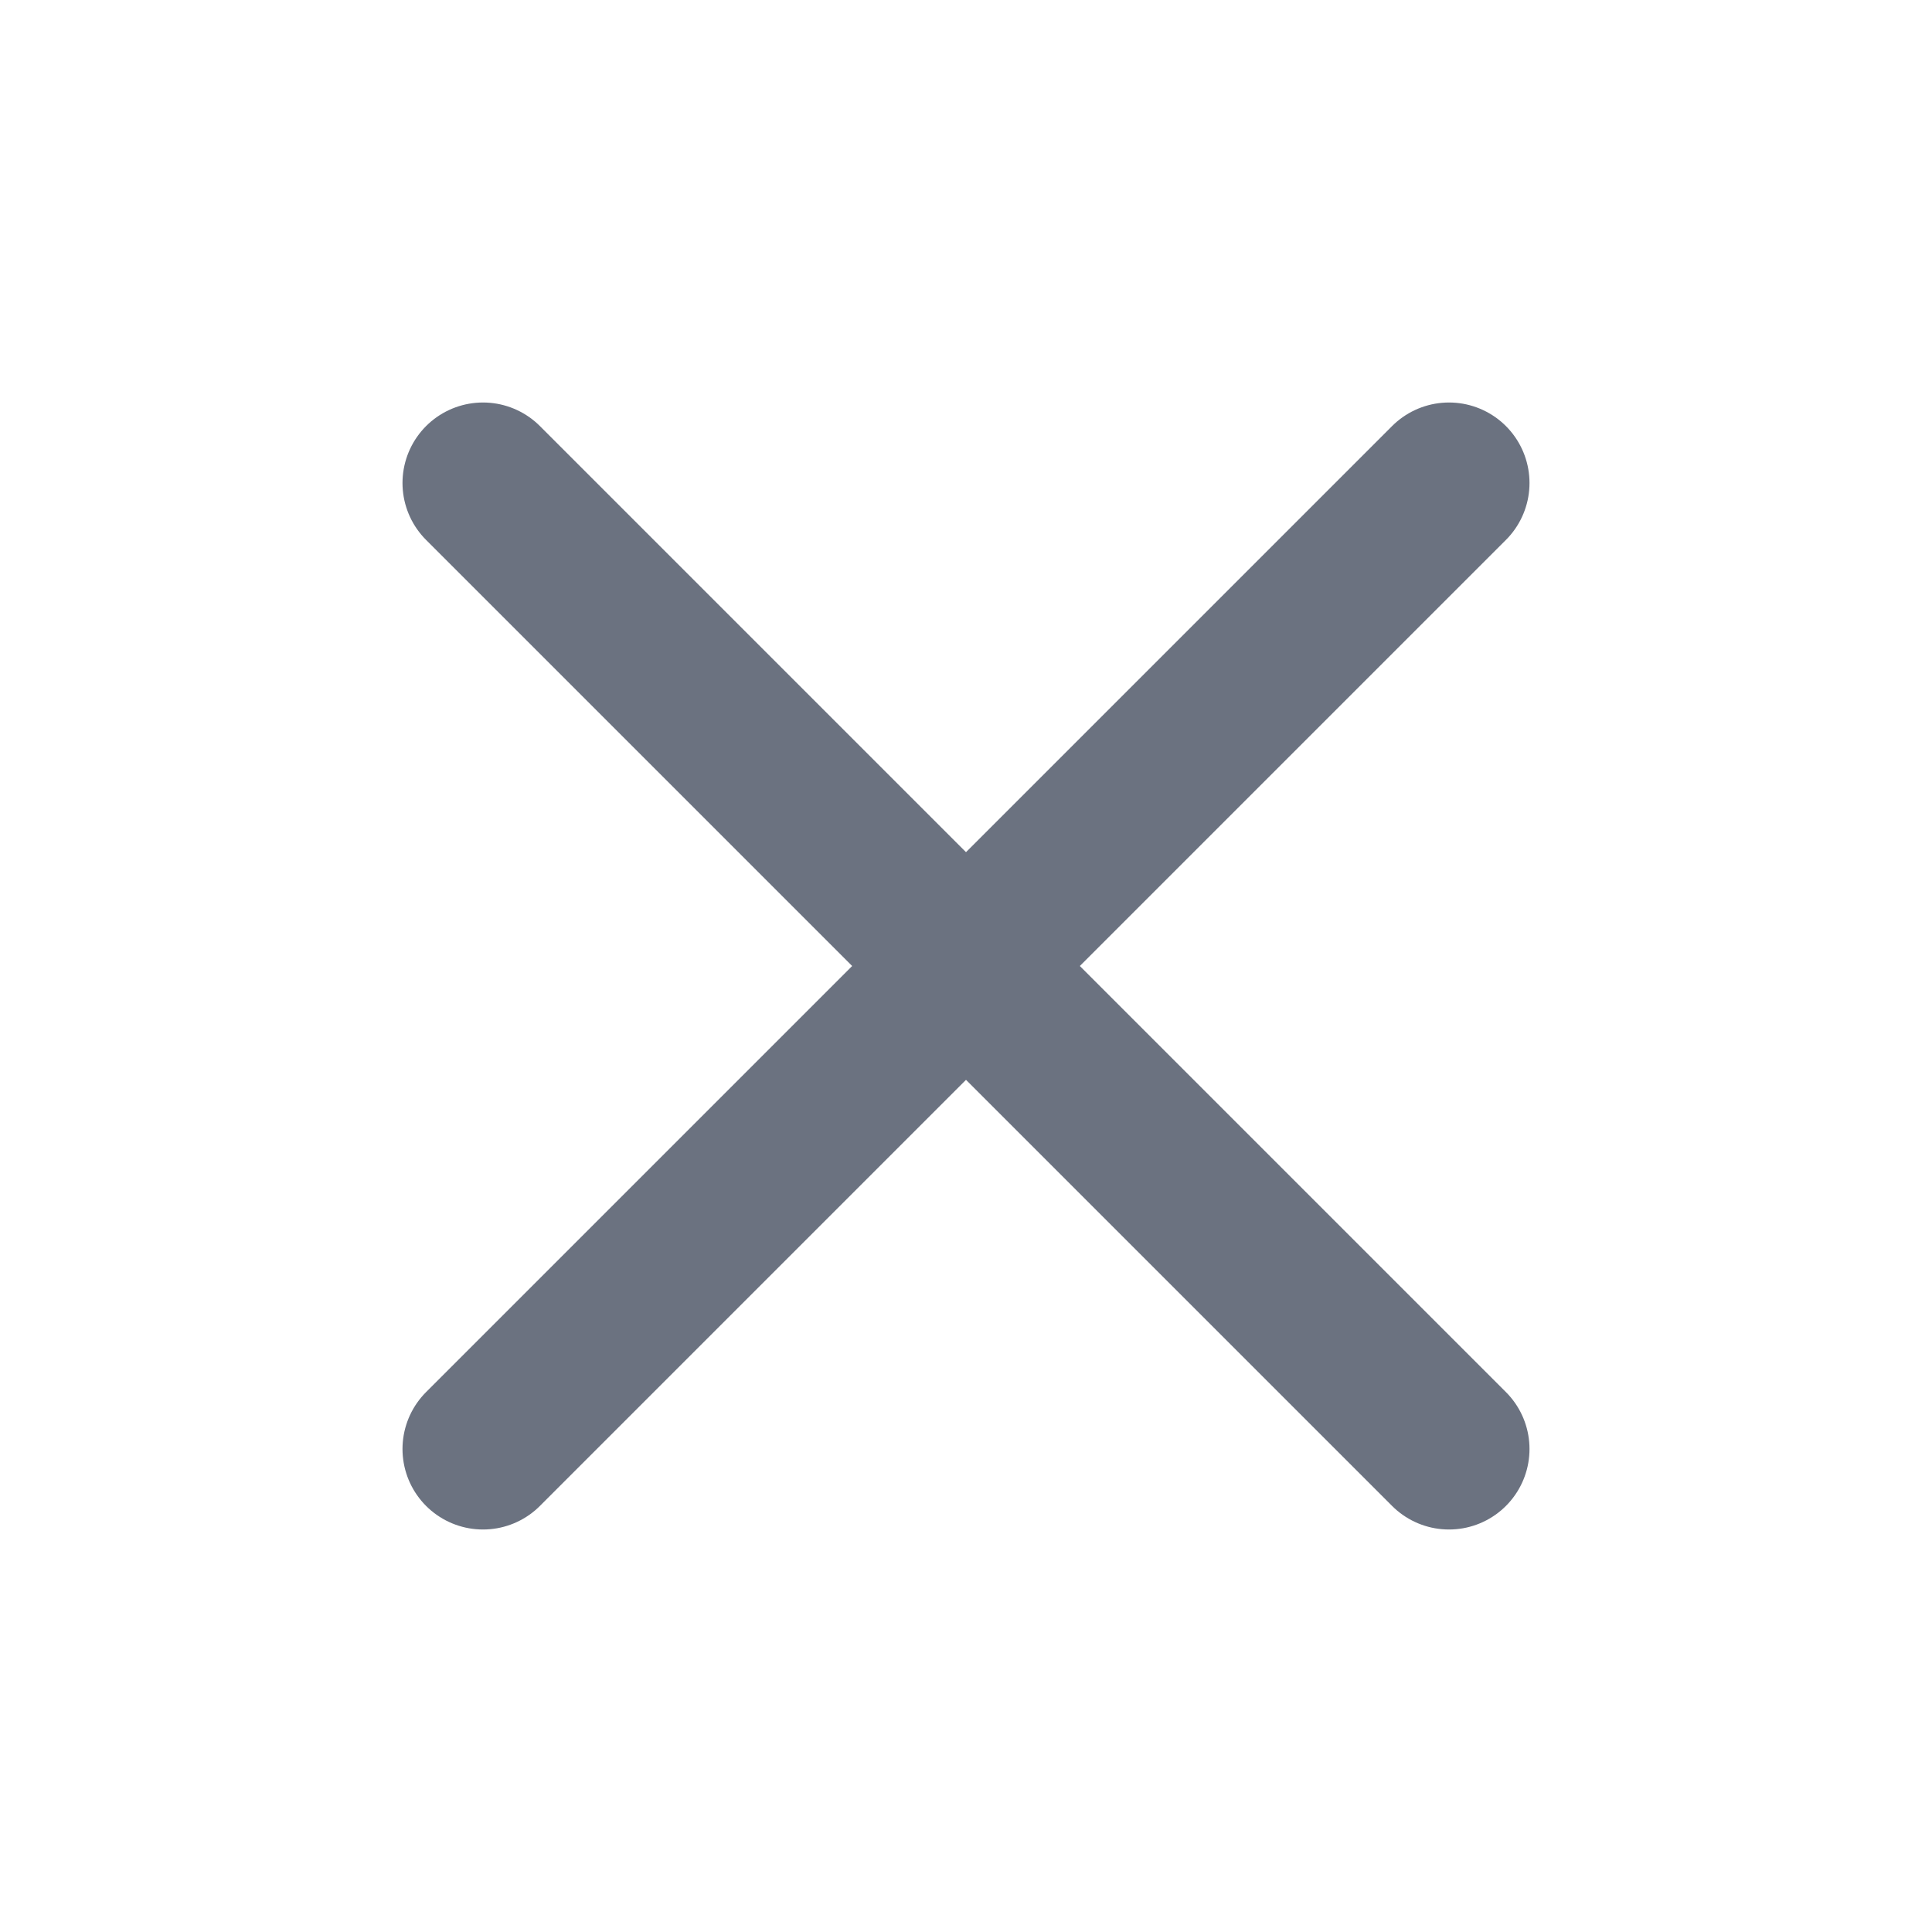
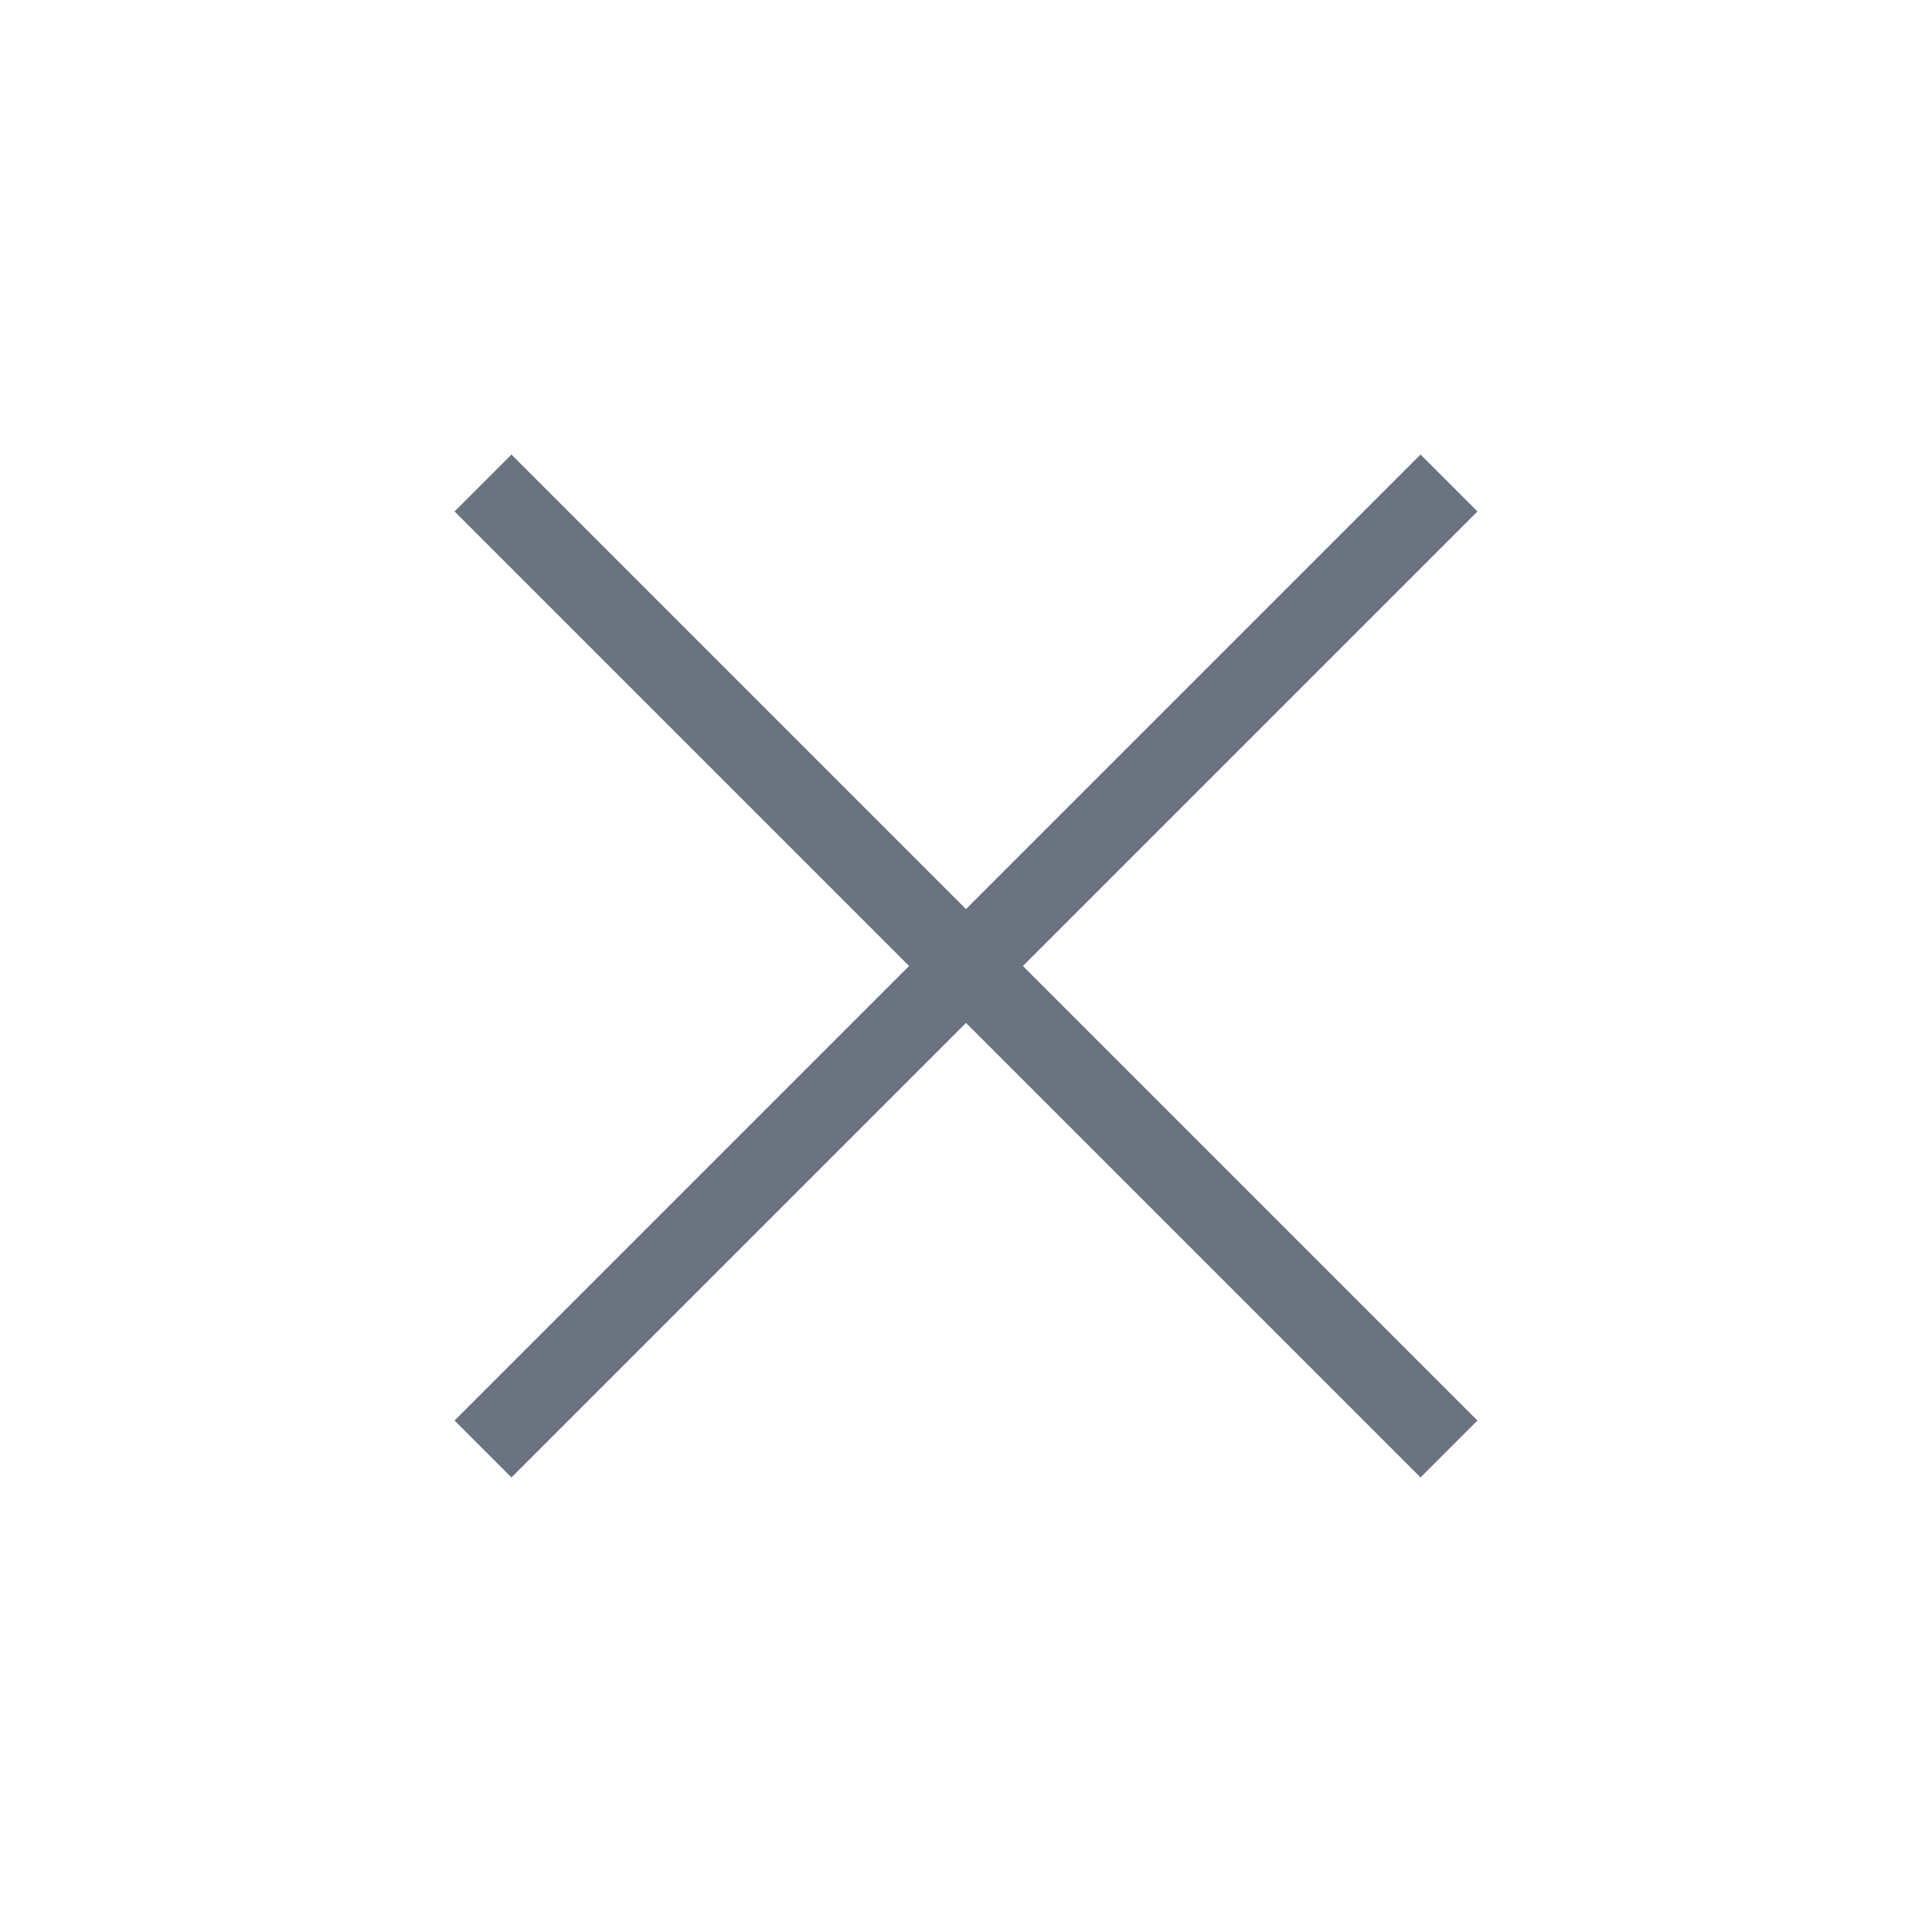
<svg xmlns="http://www.w3.org/2000/svg" width="24" height="24" viewBox="0 0 24 24" fill="none">
-   <path d="M18 6L6 18" stroke="#6B7280" stroke-width="2" stroke-linecap="round" stroke-linejoin="round" />
-   <path d="M6 6L18 18" stroke="#6B7280" stroke-width="2" stroke-linecap="round" stroke-linejoin="round" />
+   <path d="M18 6L6 18" stroke="#6B7280" strokeWidth="2" strokeLinecap="round" strokeLinejoin="round" />
+   <path d="M6 6L18 18" stroke="#6B7280" strokeWidth="2" strokeLinecap="round" strokeLinejoin="round" />
</svg>
